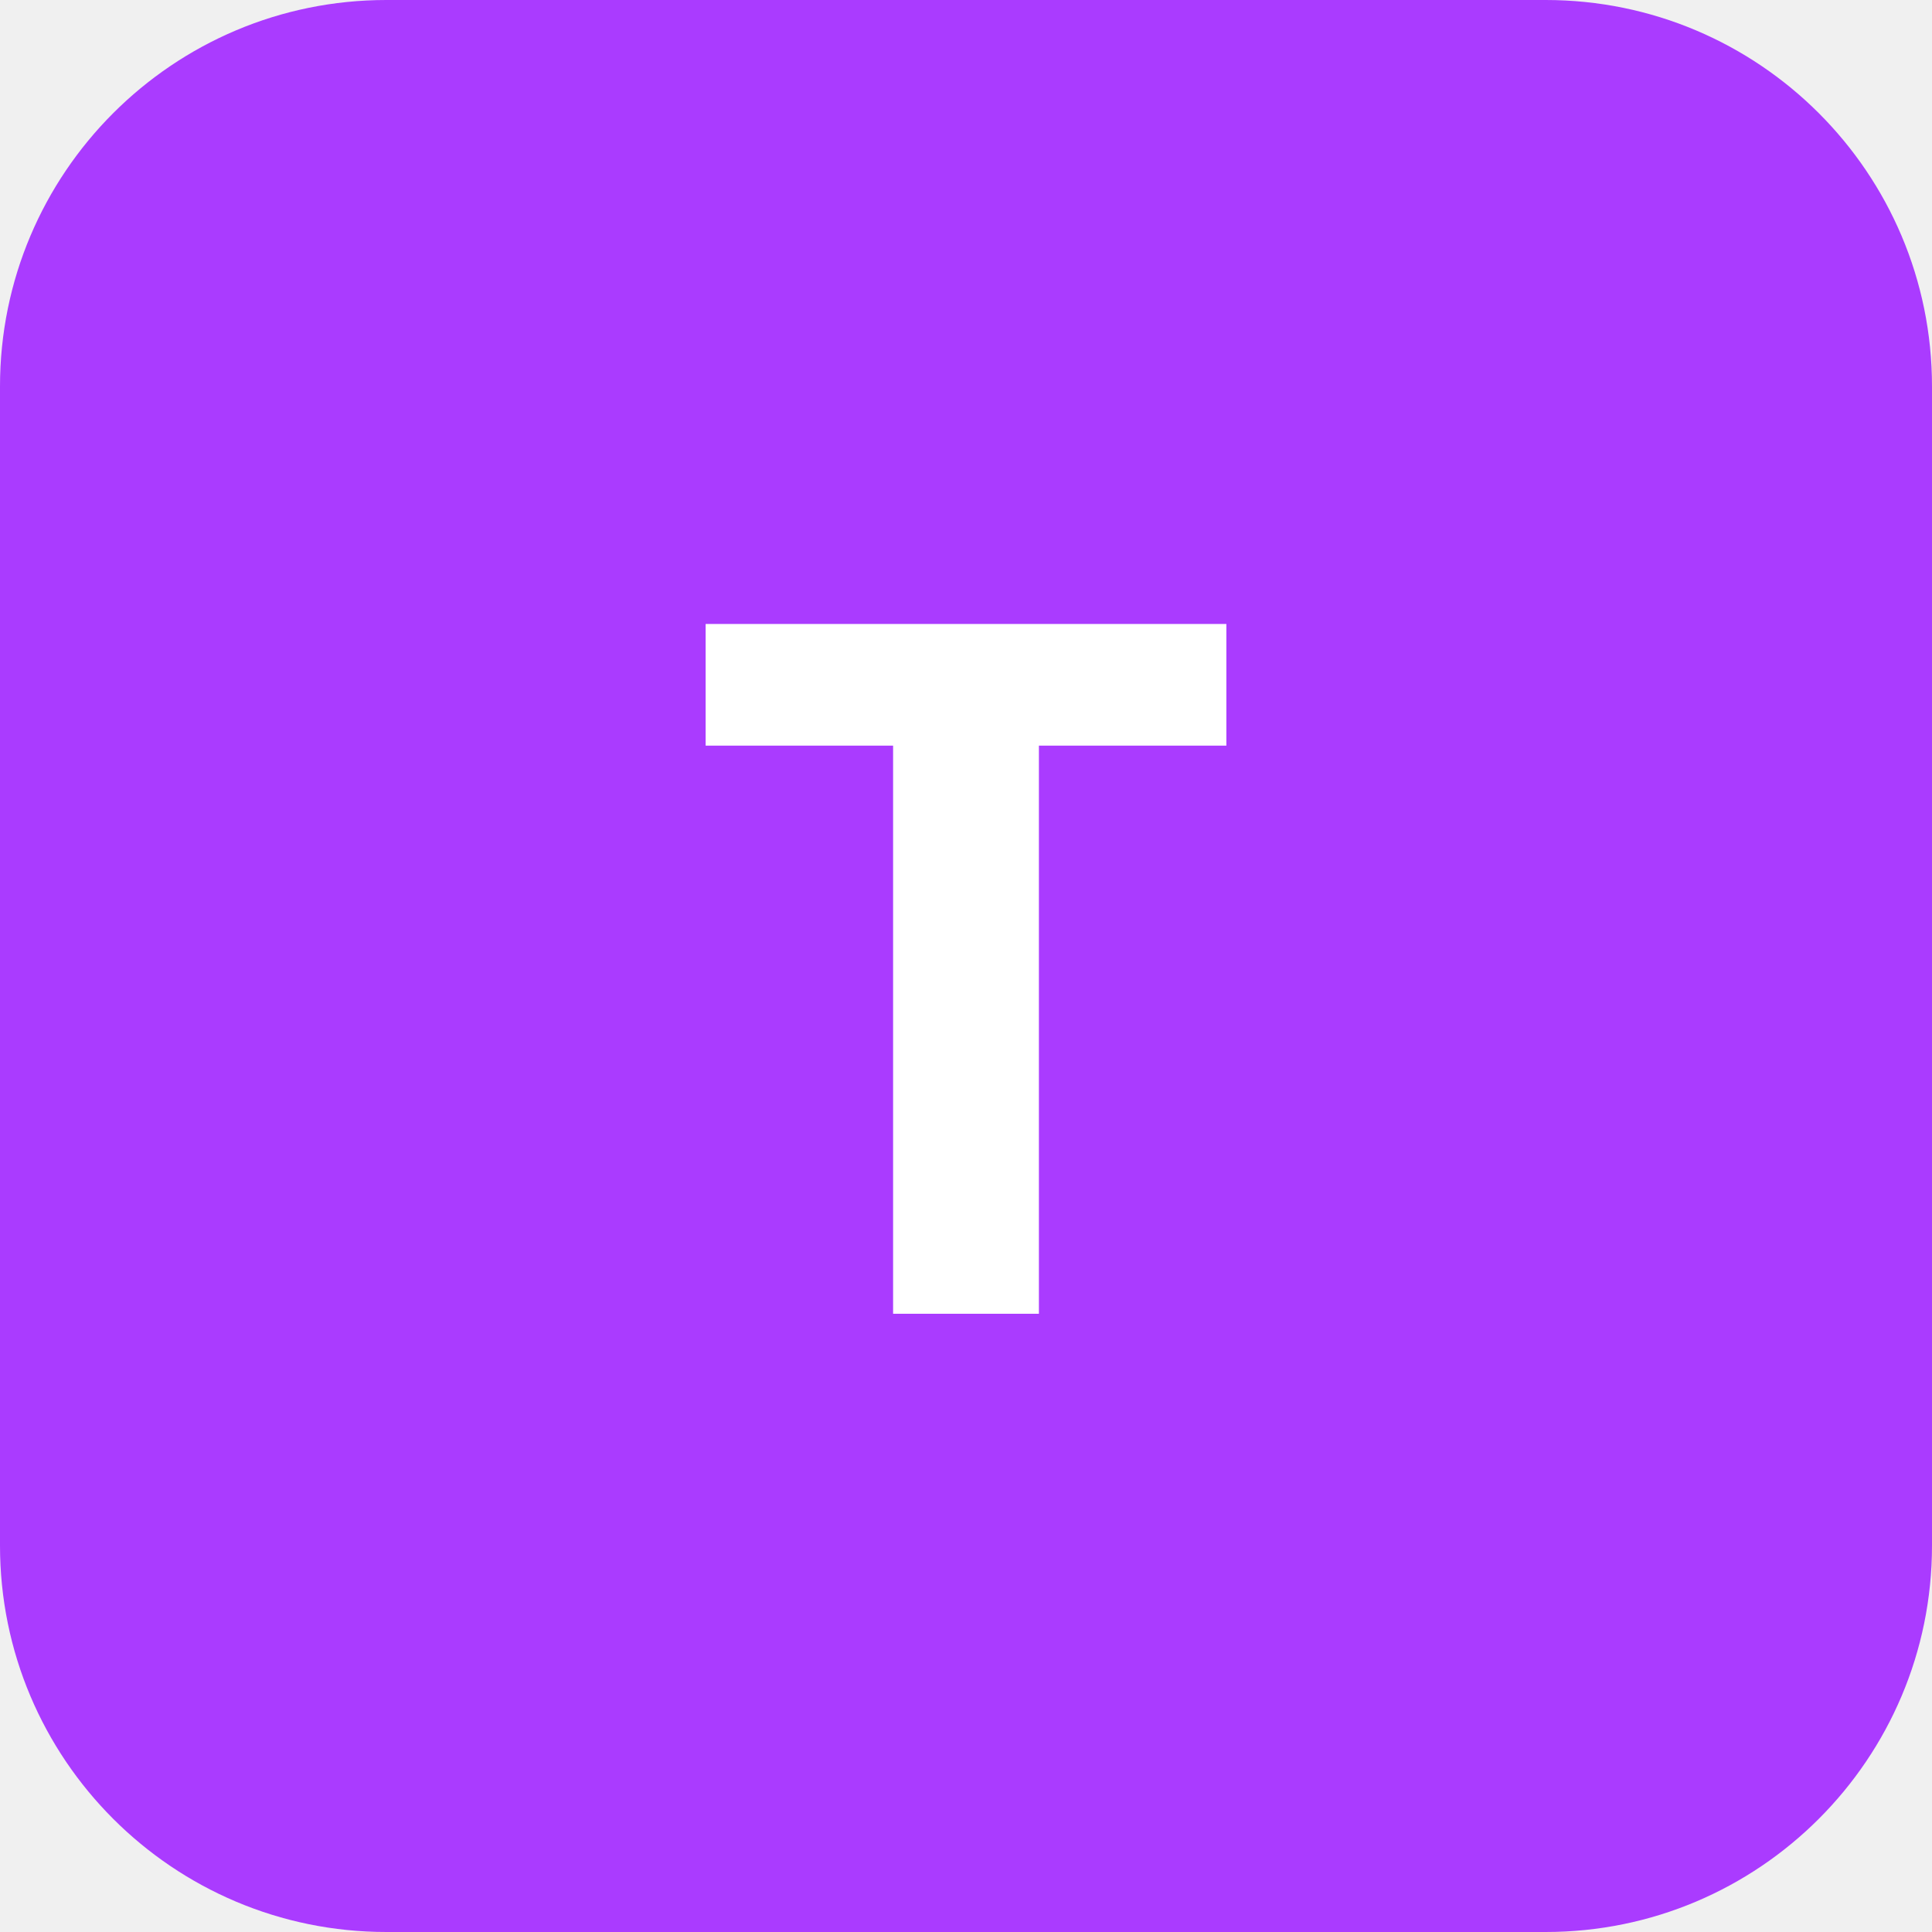
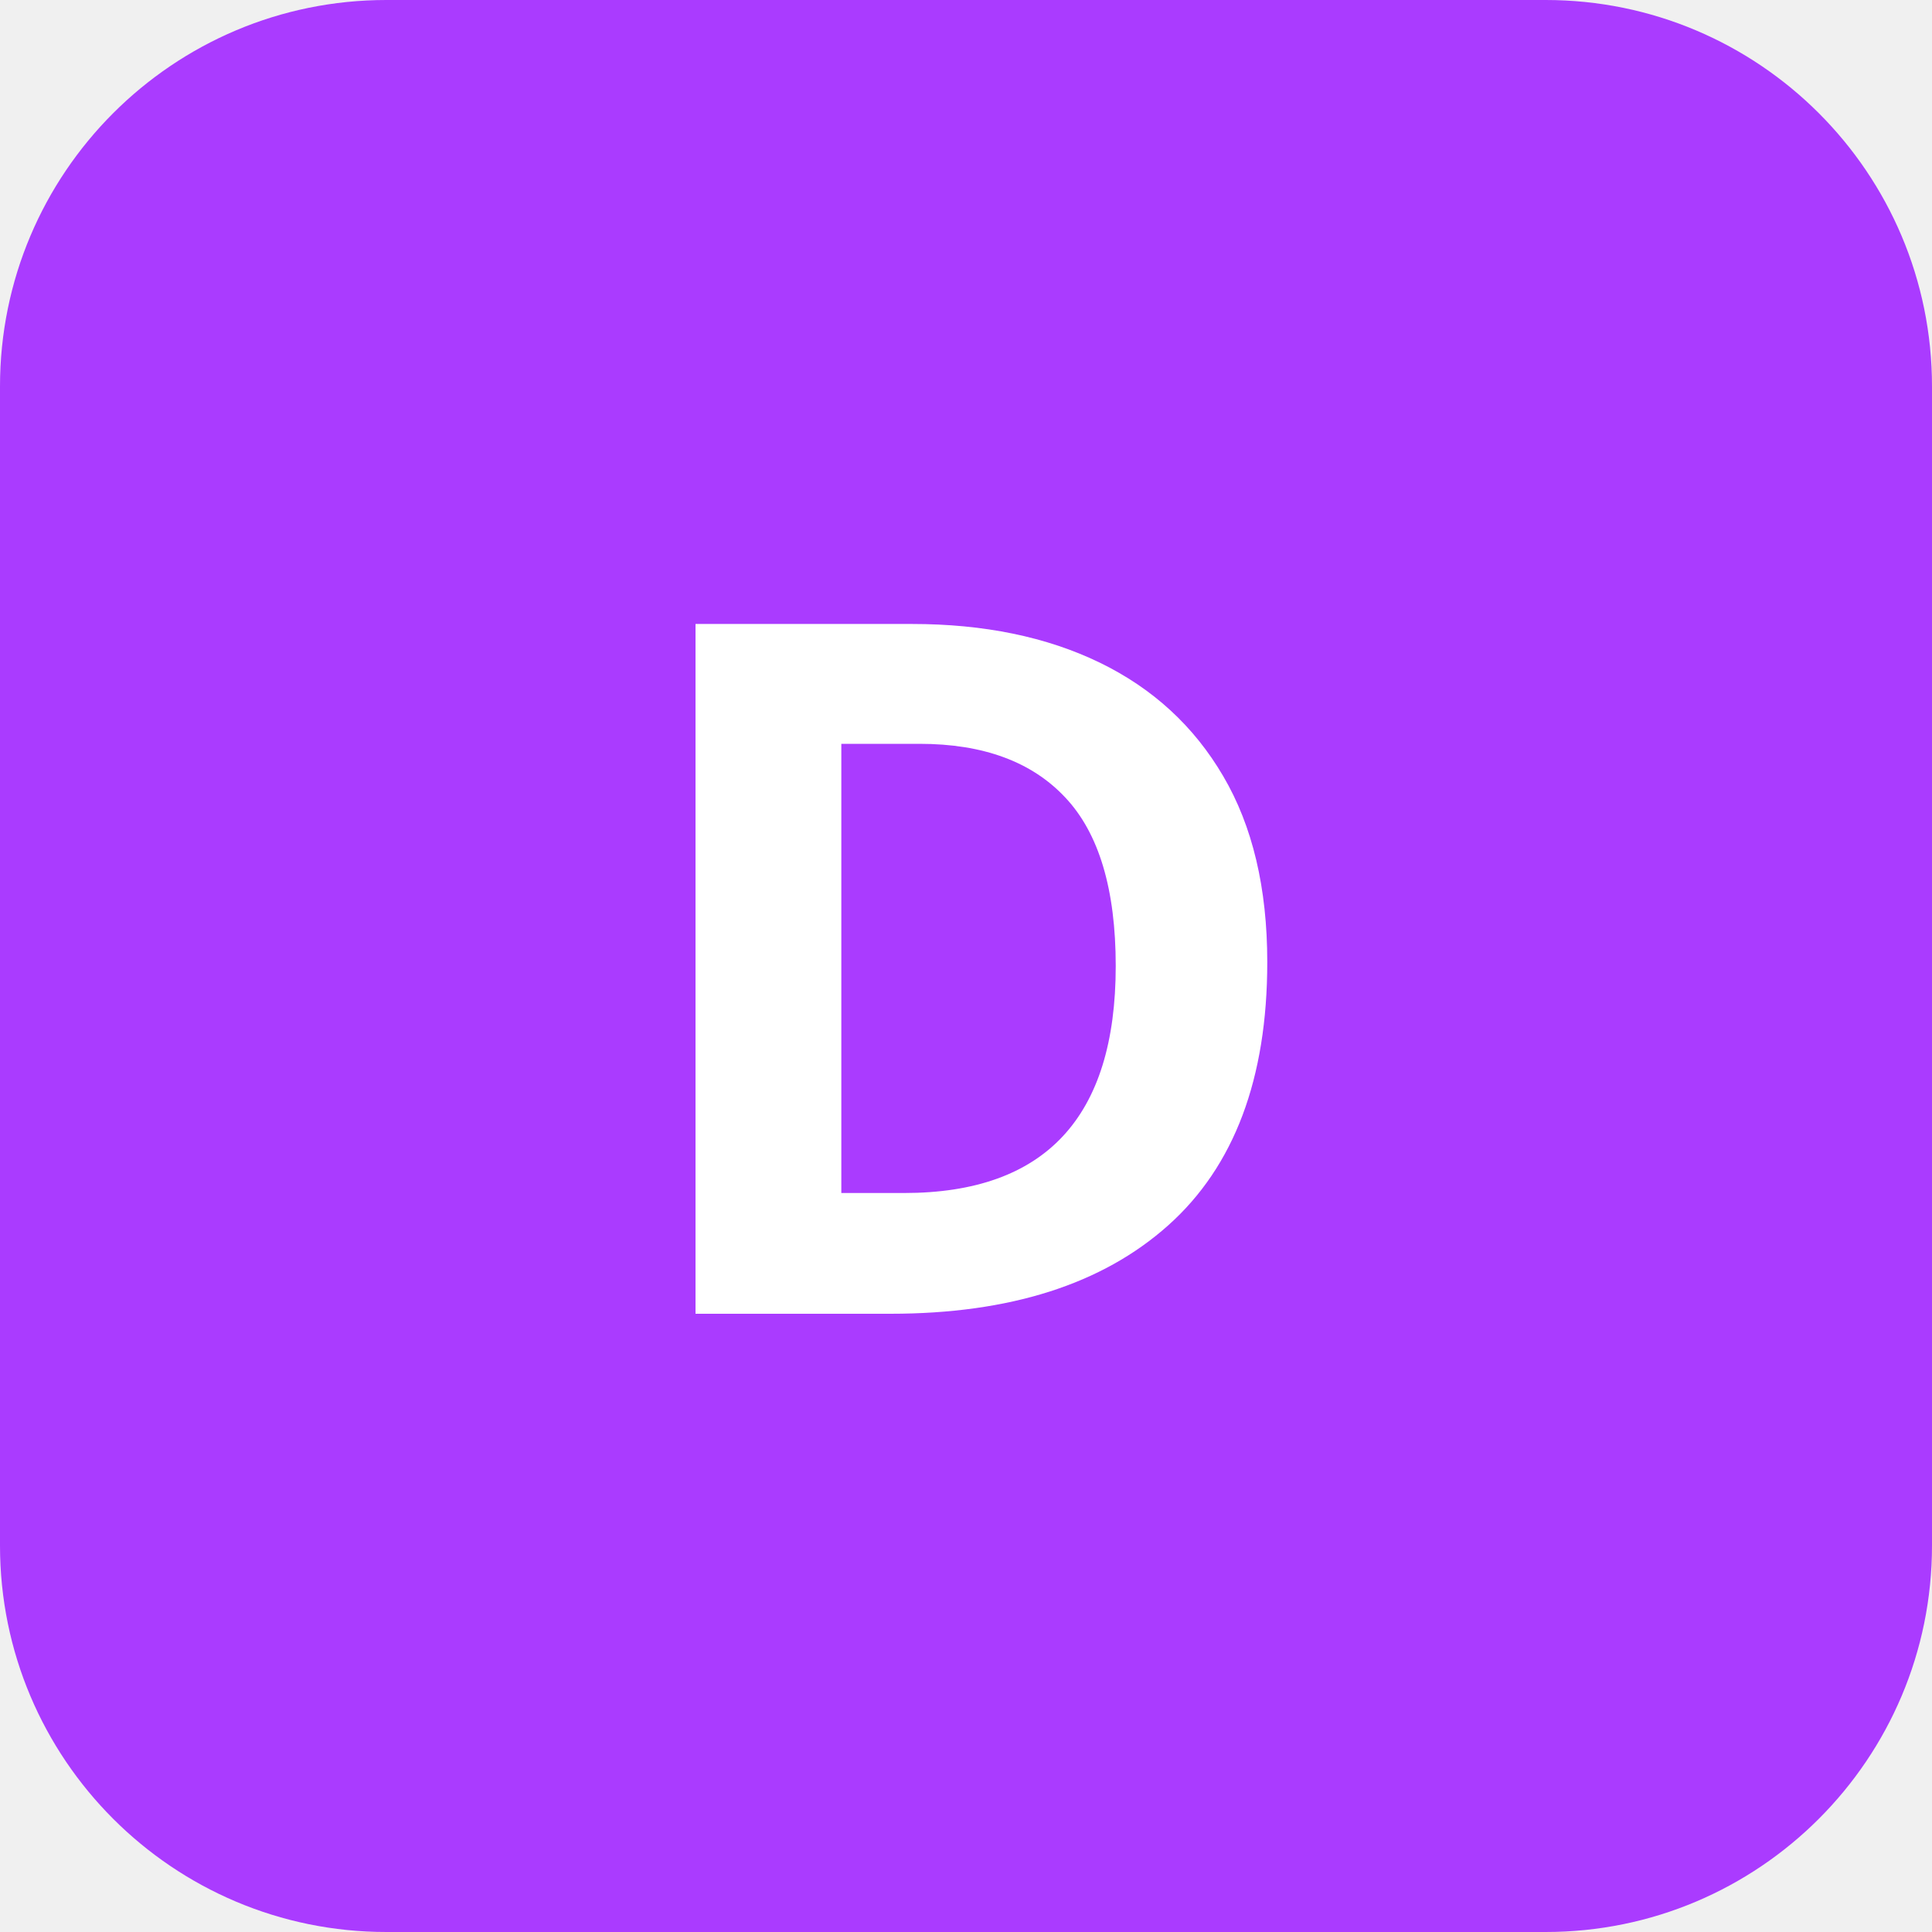
<svg xmlns="http://www.w3.org/2000/svg" viewBox="0 0 100 100">
  <rect width="100" height="100" rx="20" fill="#aa3bff" />
-   <text x="50" y="68" font-family="system-ui, sans-serif" font-size="50" font-weight="bold" fill="white" text-anchor="middle">T</text>
+   <text x="50" y="68" font-family="system-ui, sans-serif" font-size="50" font-weight="bold" fill="white" text-anchor="middle">D</text>
</svg>
